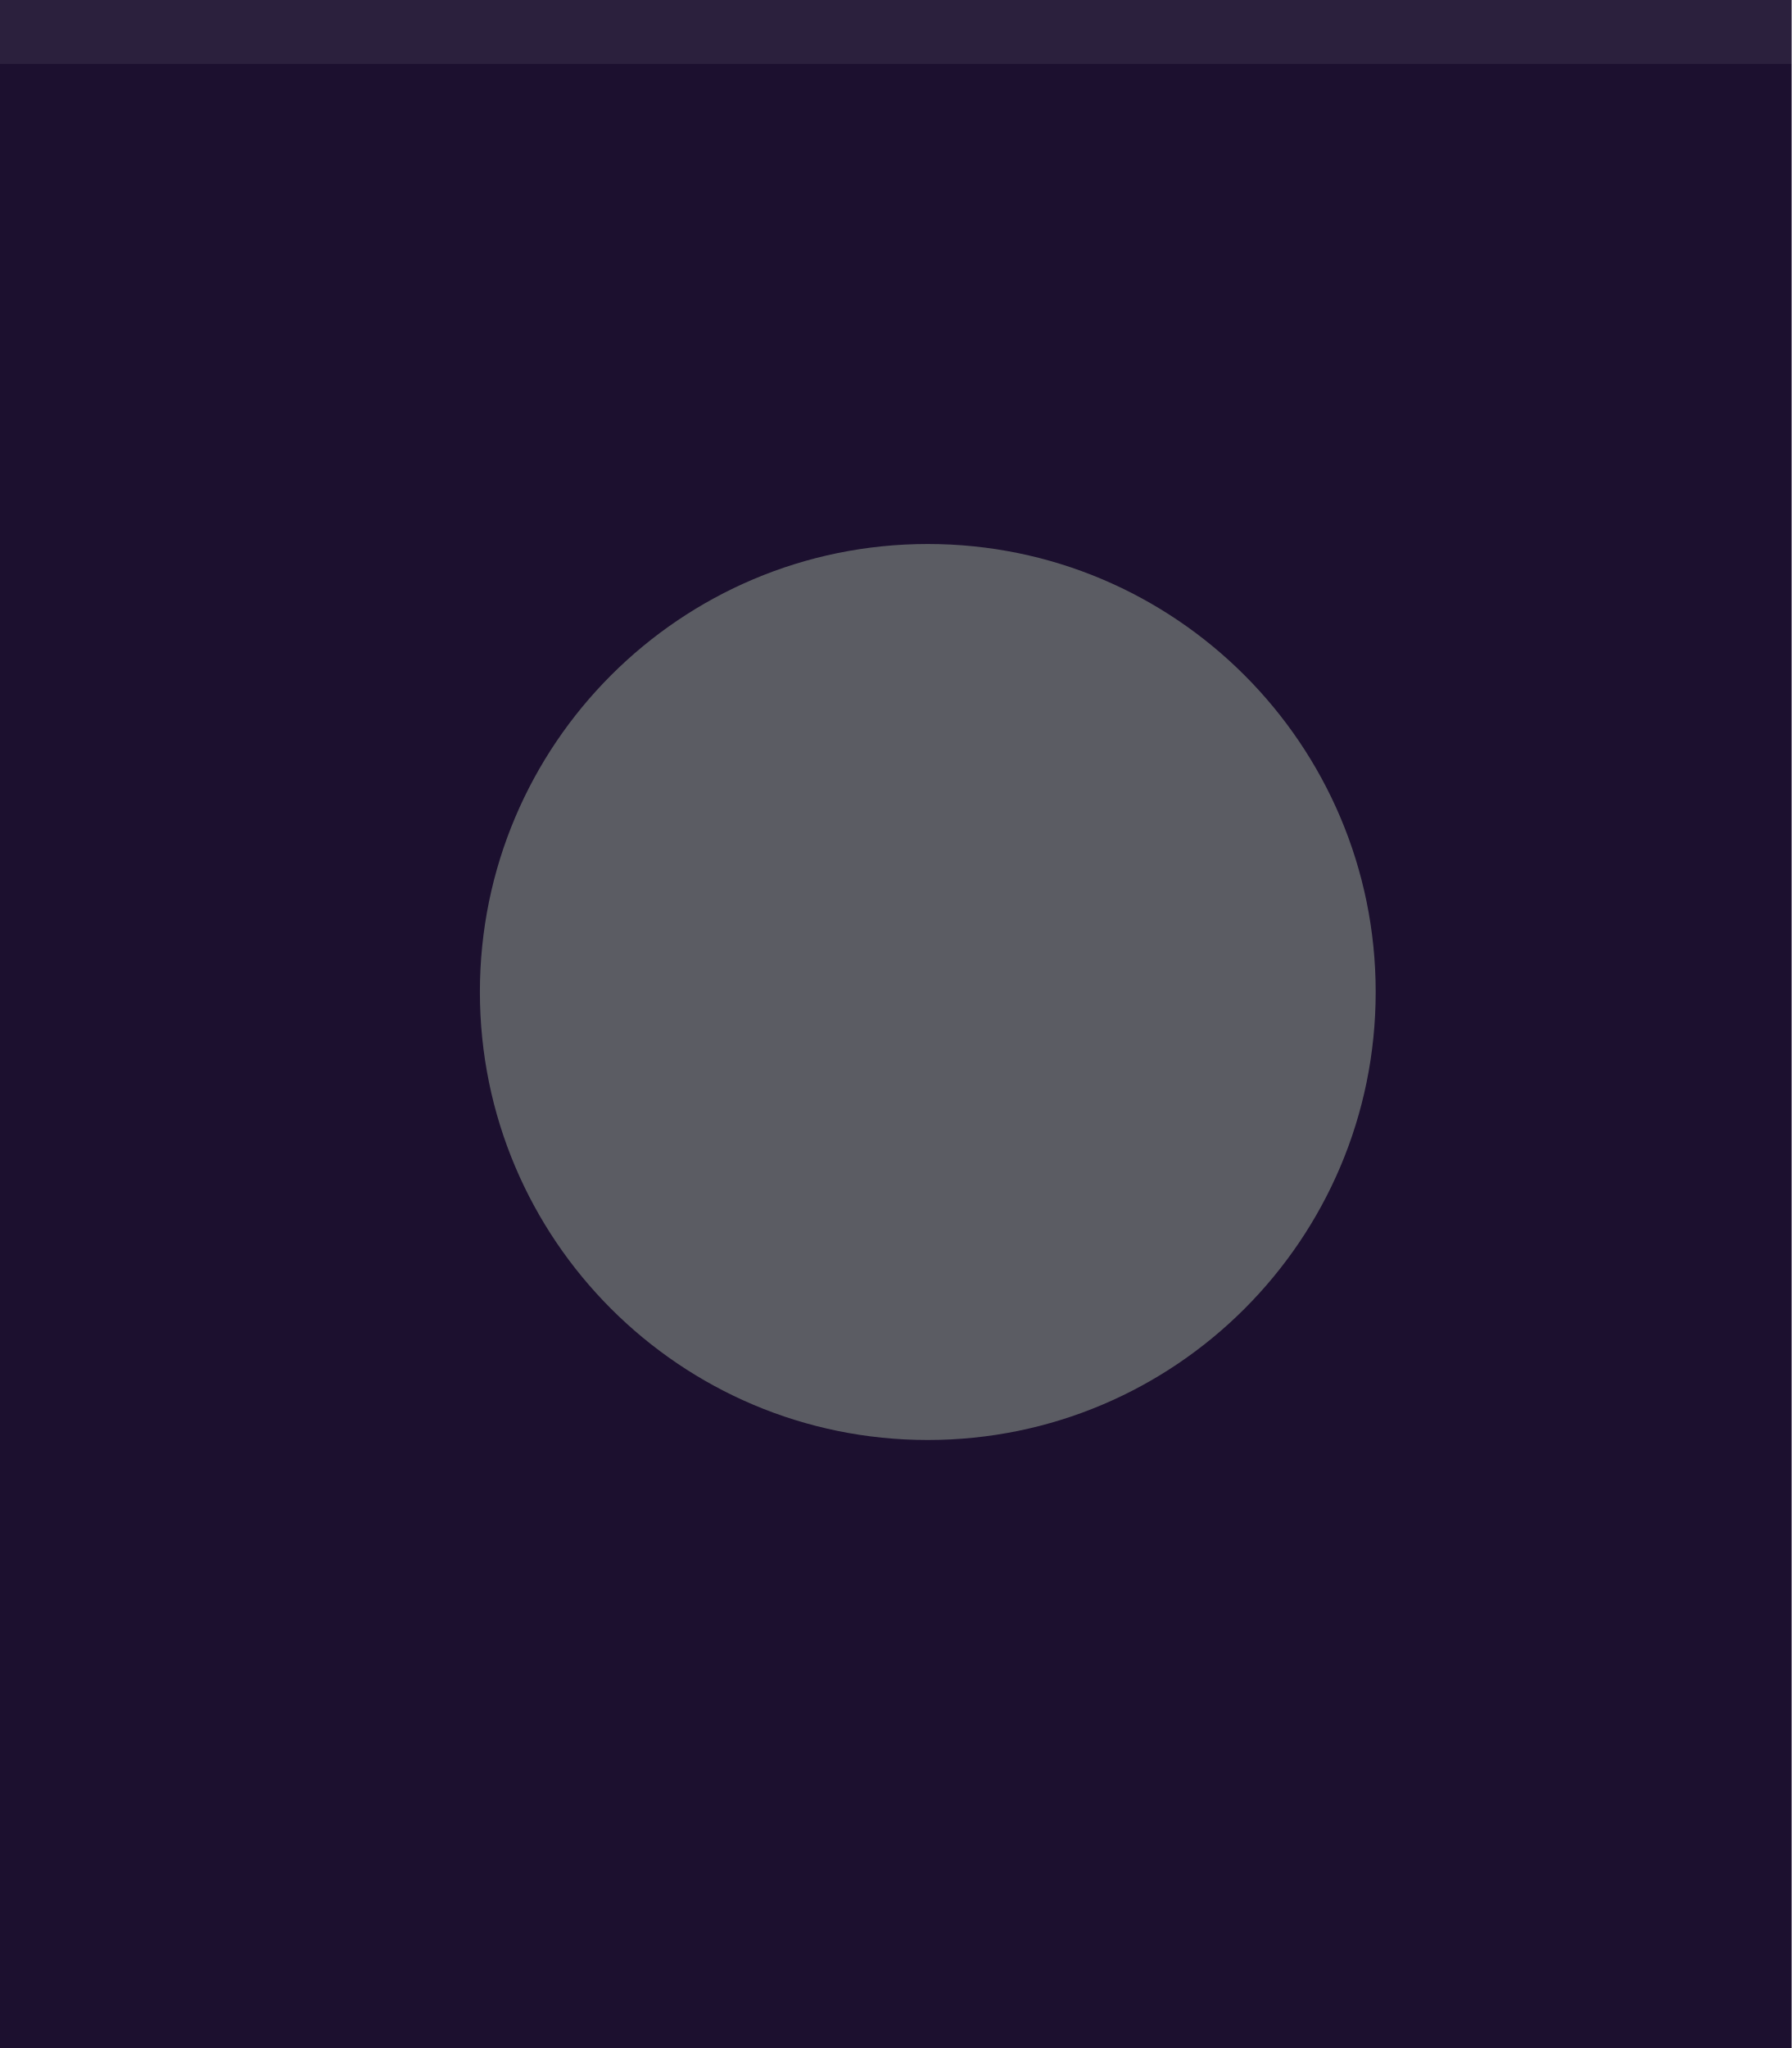
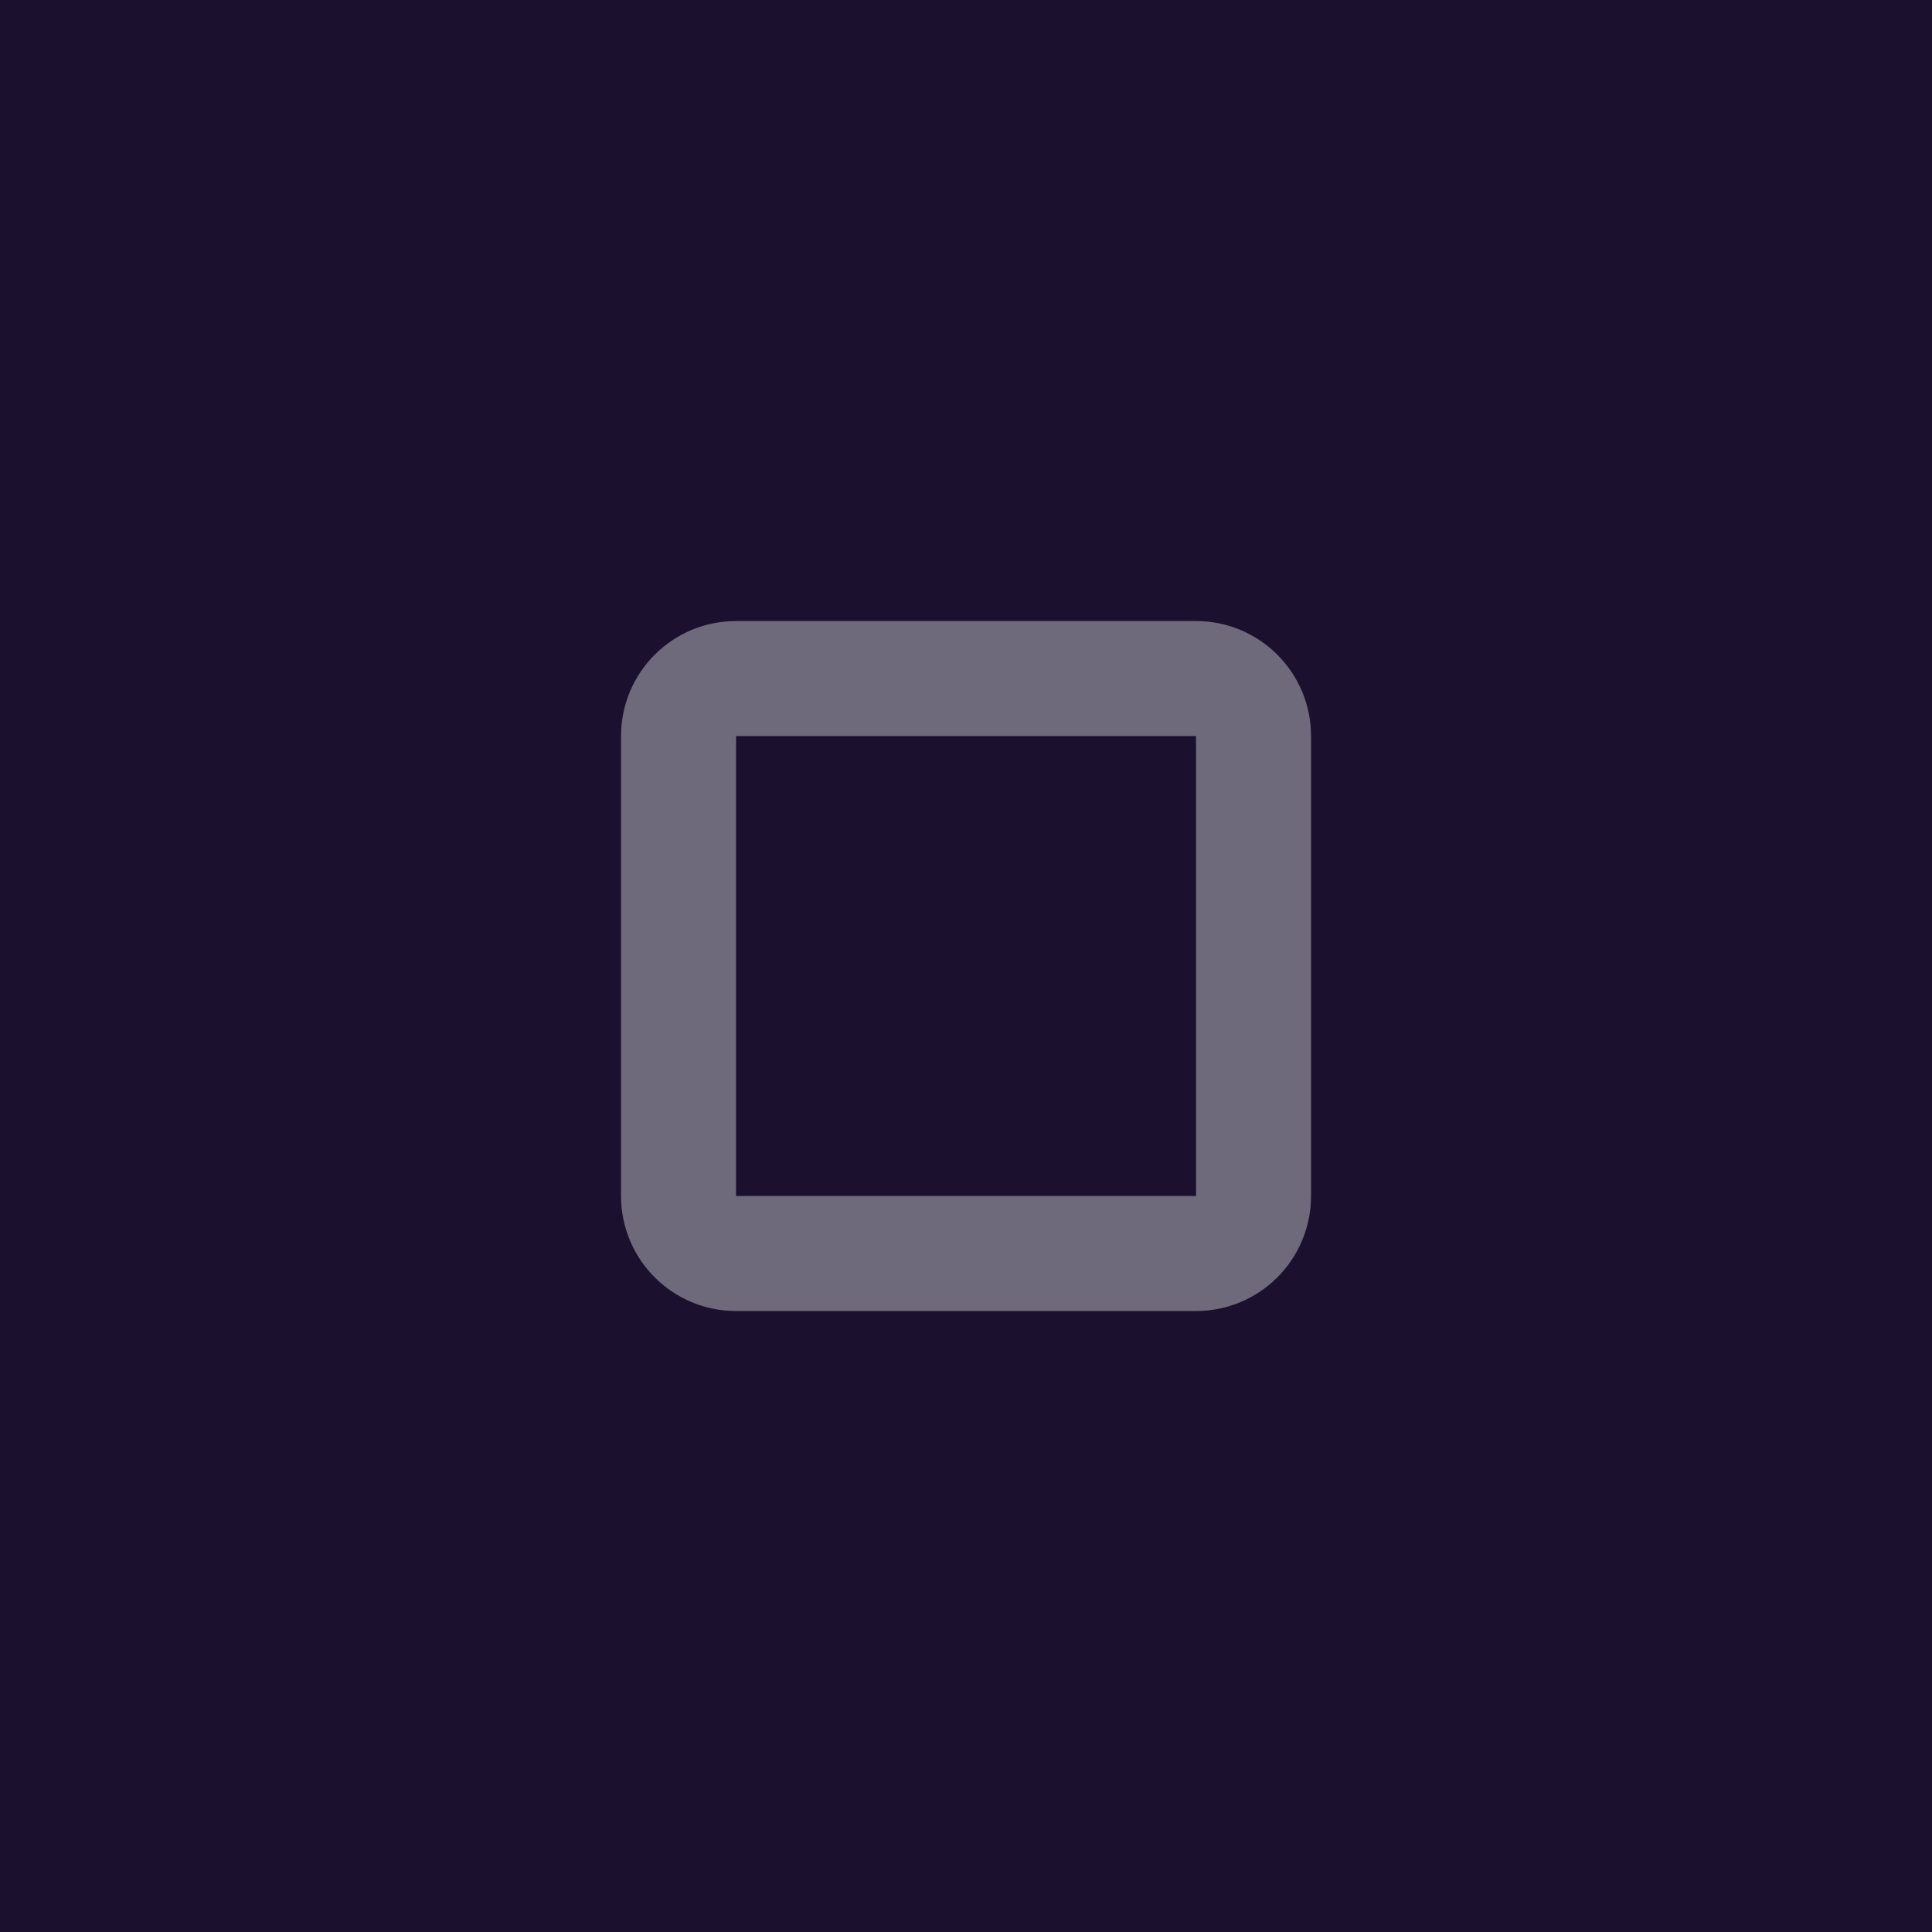
- <svg xmlns="http://www.w3.org/2000/svg" width="28" height="32" viewBox="0 0 28 32" id="svg4142" version="1.1">
+ <svg xmlns="http://www.w3.org/2000/svg" width="28" height="28" viewBox="0 0 28 28" id="svg4142" version="1.1">
  <defs id="defs4144" />
-   <g id="layer1" transform="translate(0,-1020.362)">
-     <rect style="opacity:1;fill:#1C102F;fill-opacity:1;fill-rule:evenodd;stroke:none;stroke-width:2.745;stroke-linecap:butt;stroke-linejoin:miter;stroke-miterlimit:4;stroke-dasharray:none;stroke-dashoffset:478.437;stroke-opacity:1" id="rect4741" width="28" height="32" x="0" y="1020.362" />
-     <circle style="fill:#eceff1;fill-opacity:0.1;stroke:none;stroke-width:0.5;stroke-linejoin:miter;stroke-miterlimit:4;stroke-dasharray:none;stroke-opacity:1" id="path2994" cx="1038.059" cy="13.018" r="12" transform="matrix(0,1,-1,0,0,0)" />
-     <rect style="opacity:1;fill:#ffffff;fill-opacity:0.07;fill-rule:evenodd;stroke:none;stroke-width:2.745;stroke-linecap:butt;stroke-linejoin:miter;stroke-miterlimit:4;stroke-dasharray:none;stroke-dashoffset:478.437;stroke-opacity:1" id="rect4139" width="28" height="1" x="0" y="1020.362" />
-     <path id="path4096" style="fill:#5b5c63;fill-opacity:1;fill-rule:evenodd;stroke:none;stroke-width:0.013" d="m 14.5,1042.862 c 3.866,0 7,-3.134 7,-7 0,-3.866 -3.134,-7 -7,-7 -3.866,0 -7,3.134 -7,7 0,3.866 3.134,7 7,7" />
+   <g id="layer1" transform="translate(0,-1024.362)">
+     <rect style="opacity:1;fill:#1c102f;fill-opacity:1;fill-rule:evenodd;stroke:none;stroke-width:2.745;stroke-linecap:butt;stroke-linejoin:miter;stroke-miterlimit:4;stroke-dasharray:none;stroke-dashoffset:478.437;stroke-opacity:1" id="rect4741" width="28" height="32" x="0" y="1020.362" />
+     <circle style="fill:#eceff1;fill-opacity:0.1;stroke:none;stroke-width:0.5;stroke-linejoin:miter;stroke-miterlimit:4;stroke-dasharray:none;stroke-opacity:1" id="path2994" cx="1036.362" cy="13" r="12" transform="rotate(90)" />
+     <rect style="opacity:1;fill:#ffffff;fill-opacity:0.07;fill-rule:evenodd;stroke:none;stroke-width:2.745;stroke-linecap:butt;stroke-linejoin:miter;stroke-miterlimit:4;stroke-dasharray:none;stroke-dashoffset:478.437;stroke-opacity:1" id="rect4959" width="28" height="1" x="0" y="1020.362" />
+     <rect style="opacity:1;fill:#d8dee9;fill-opacity:0;stroke:#eceff1;stroke-width:1.667;stroke-linejoin:round;stroke-miterlimit:3;stroke-dasharray:none;stroke-opacity:0.4;paint-order:markers fill stroke" id="rect818" width="8.333" height="8.333" x="9.834" y="1034.196" rx="0.833" ry="0.833" />
  </g>
</svg>
